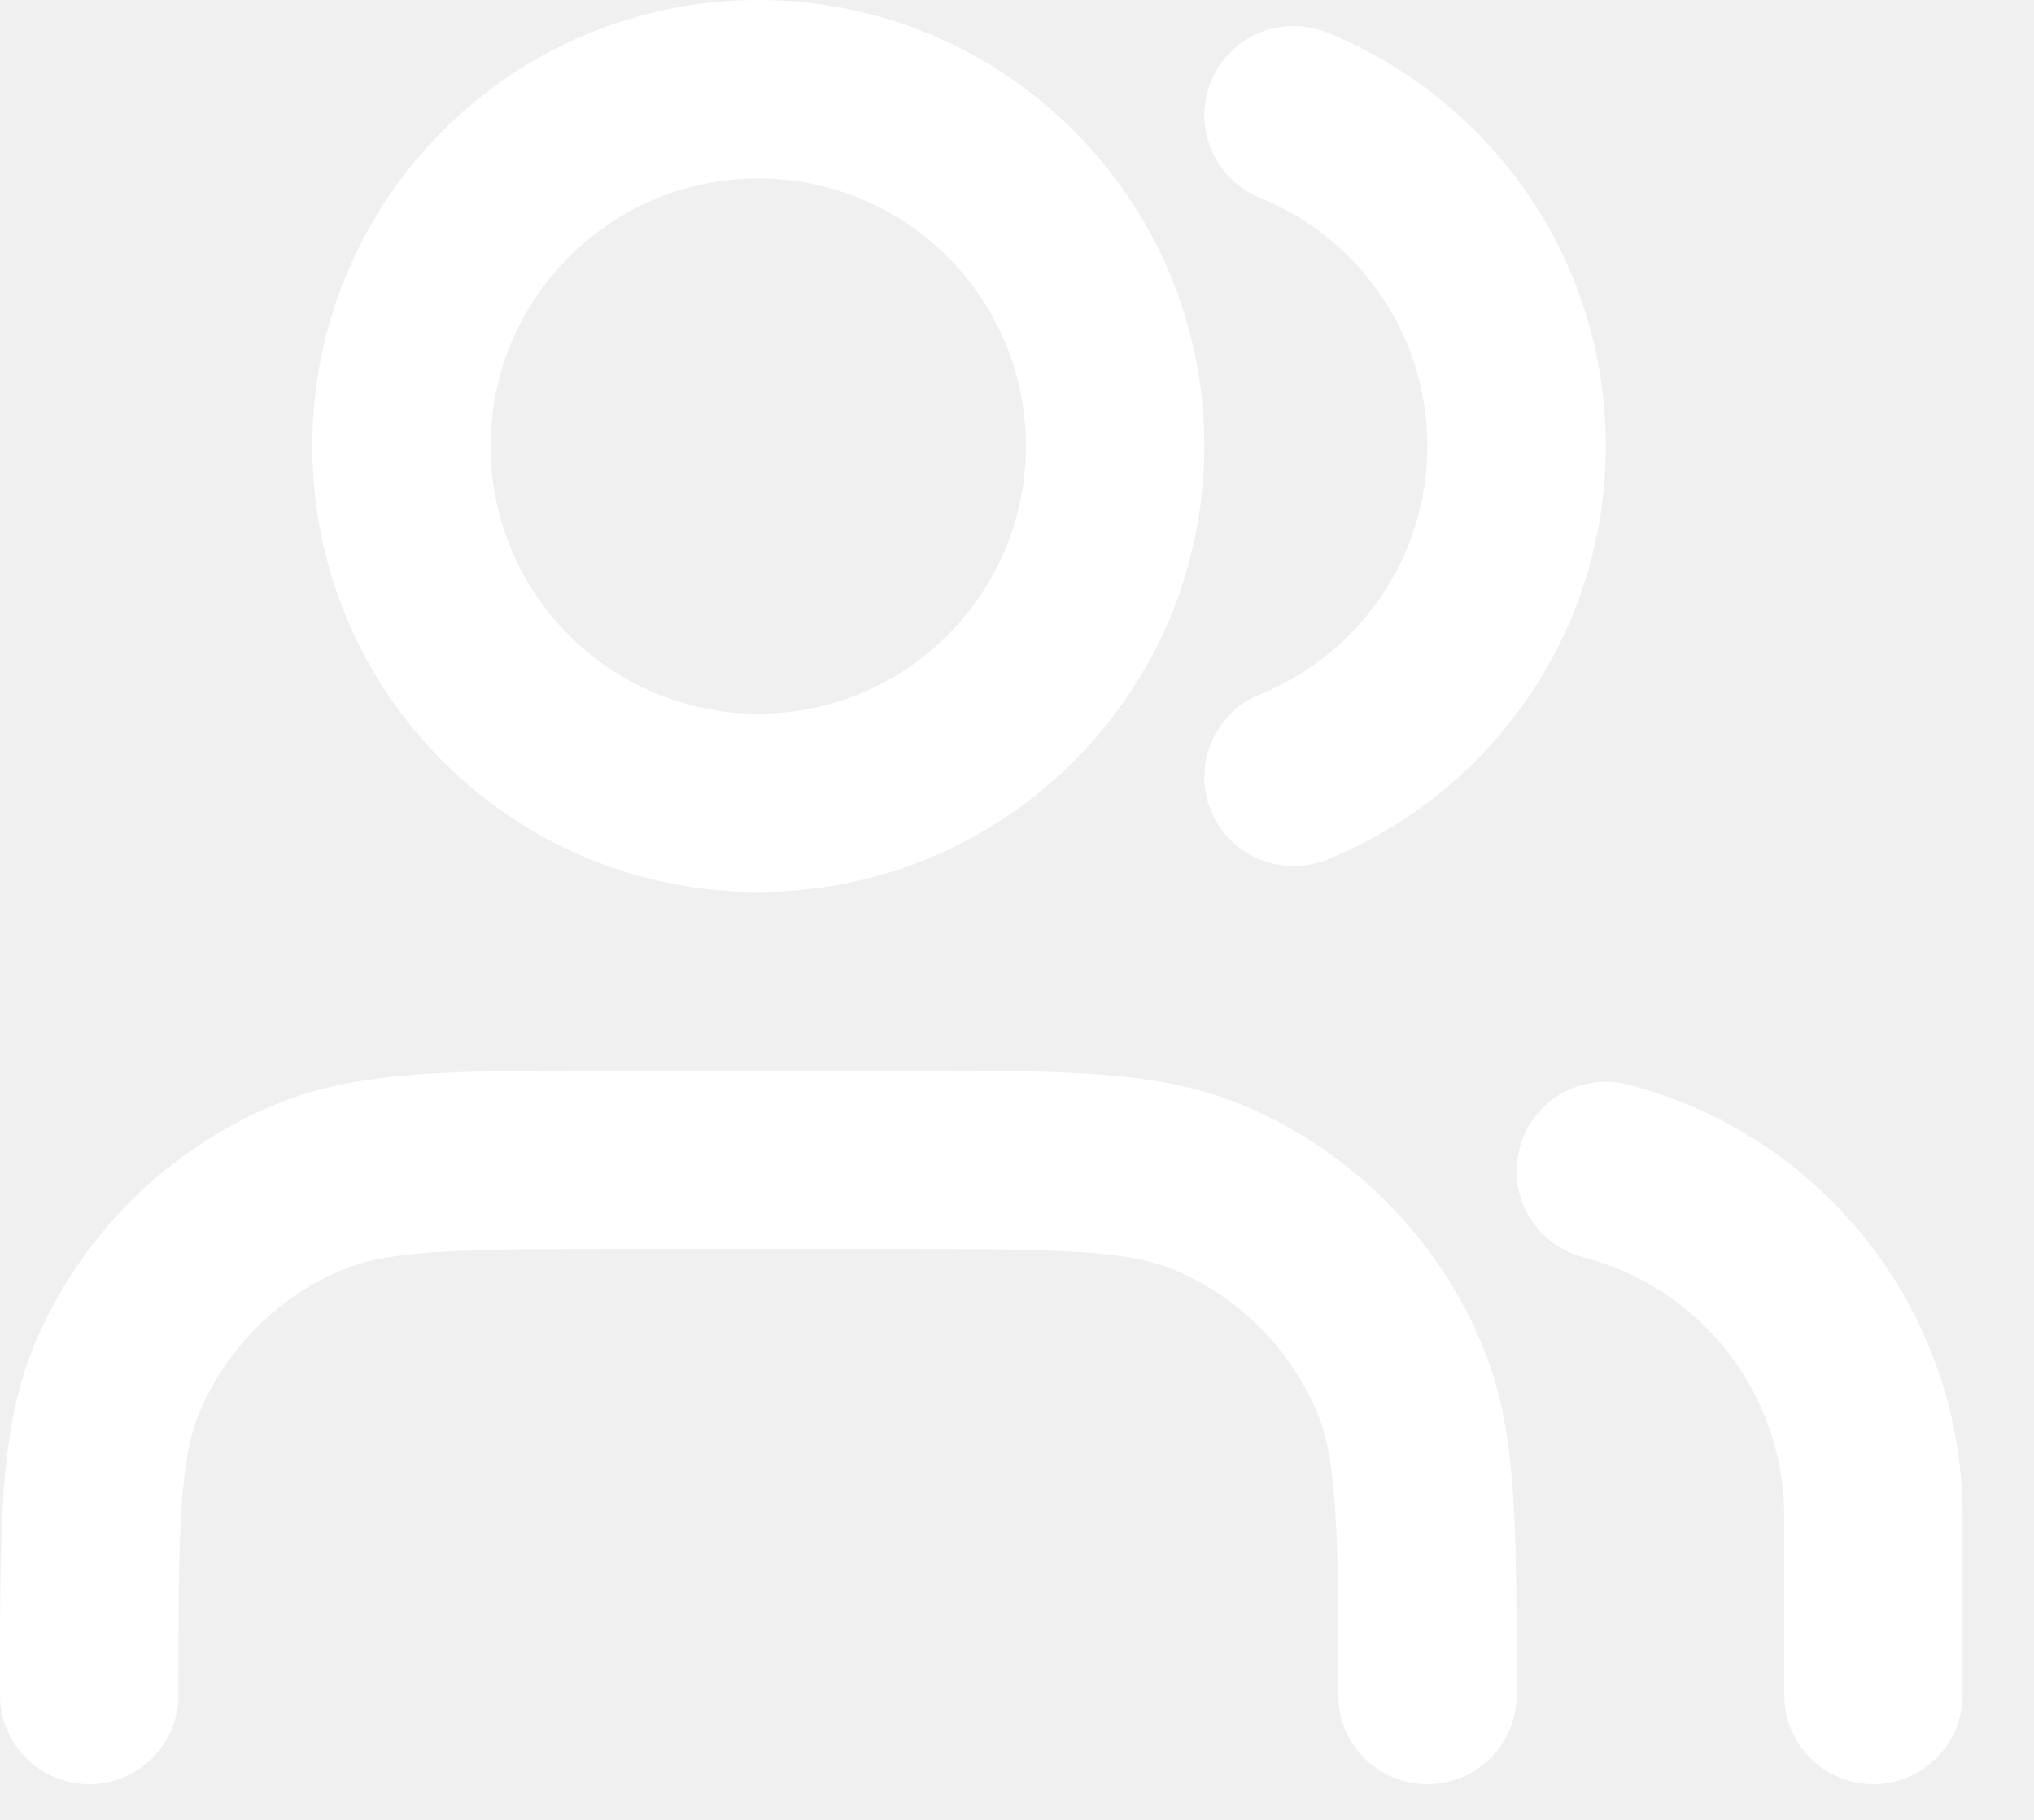
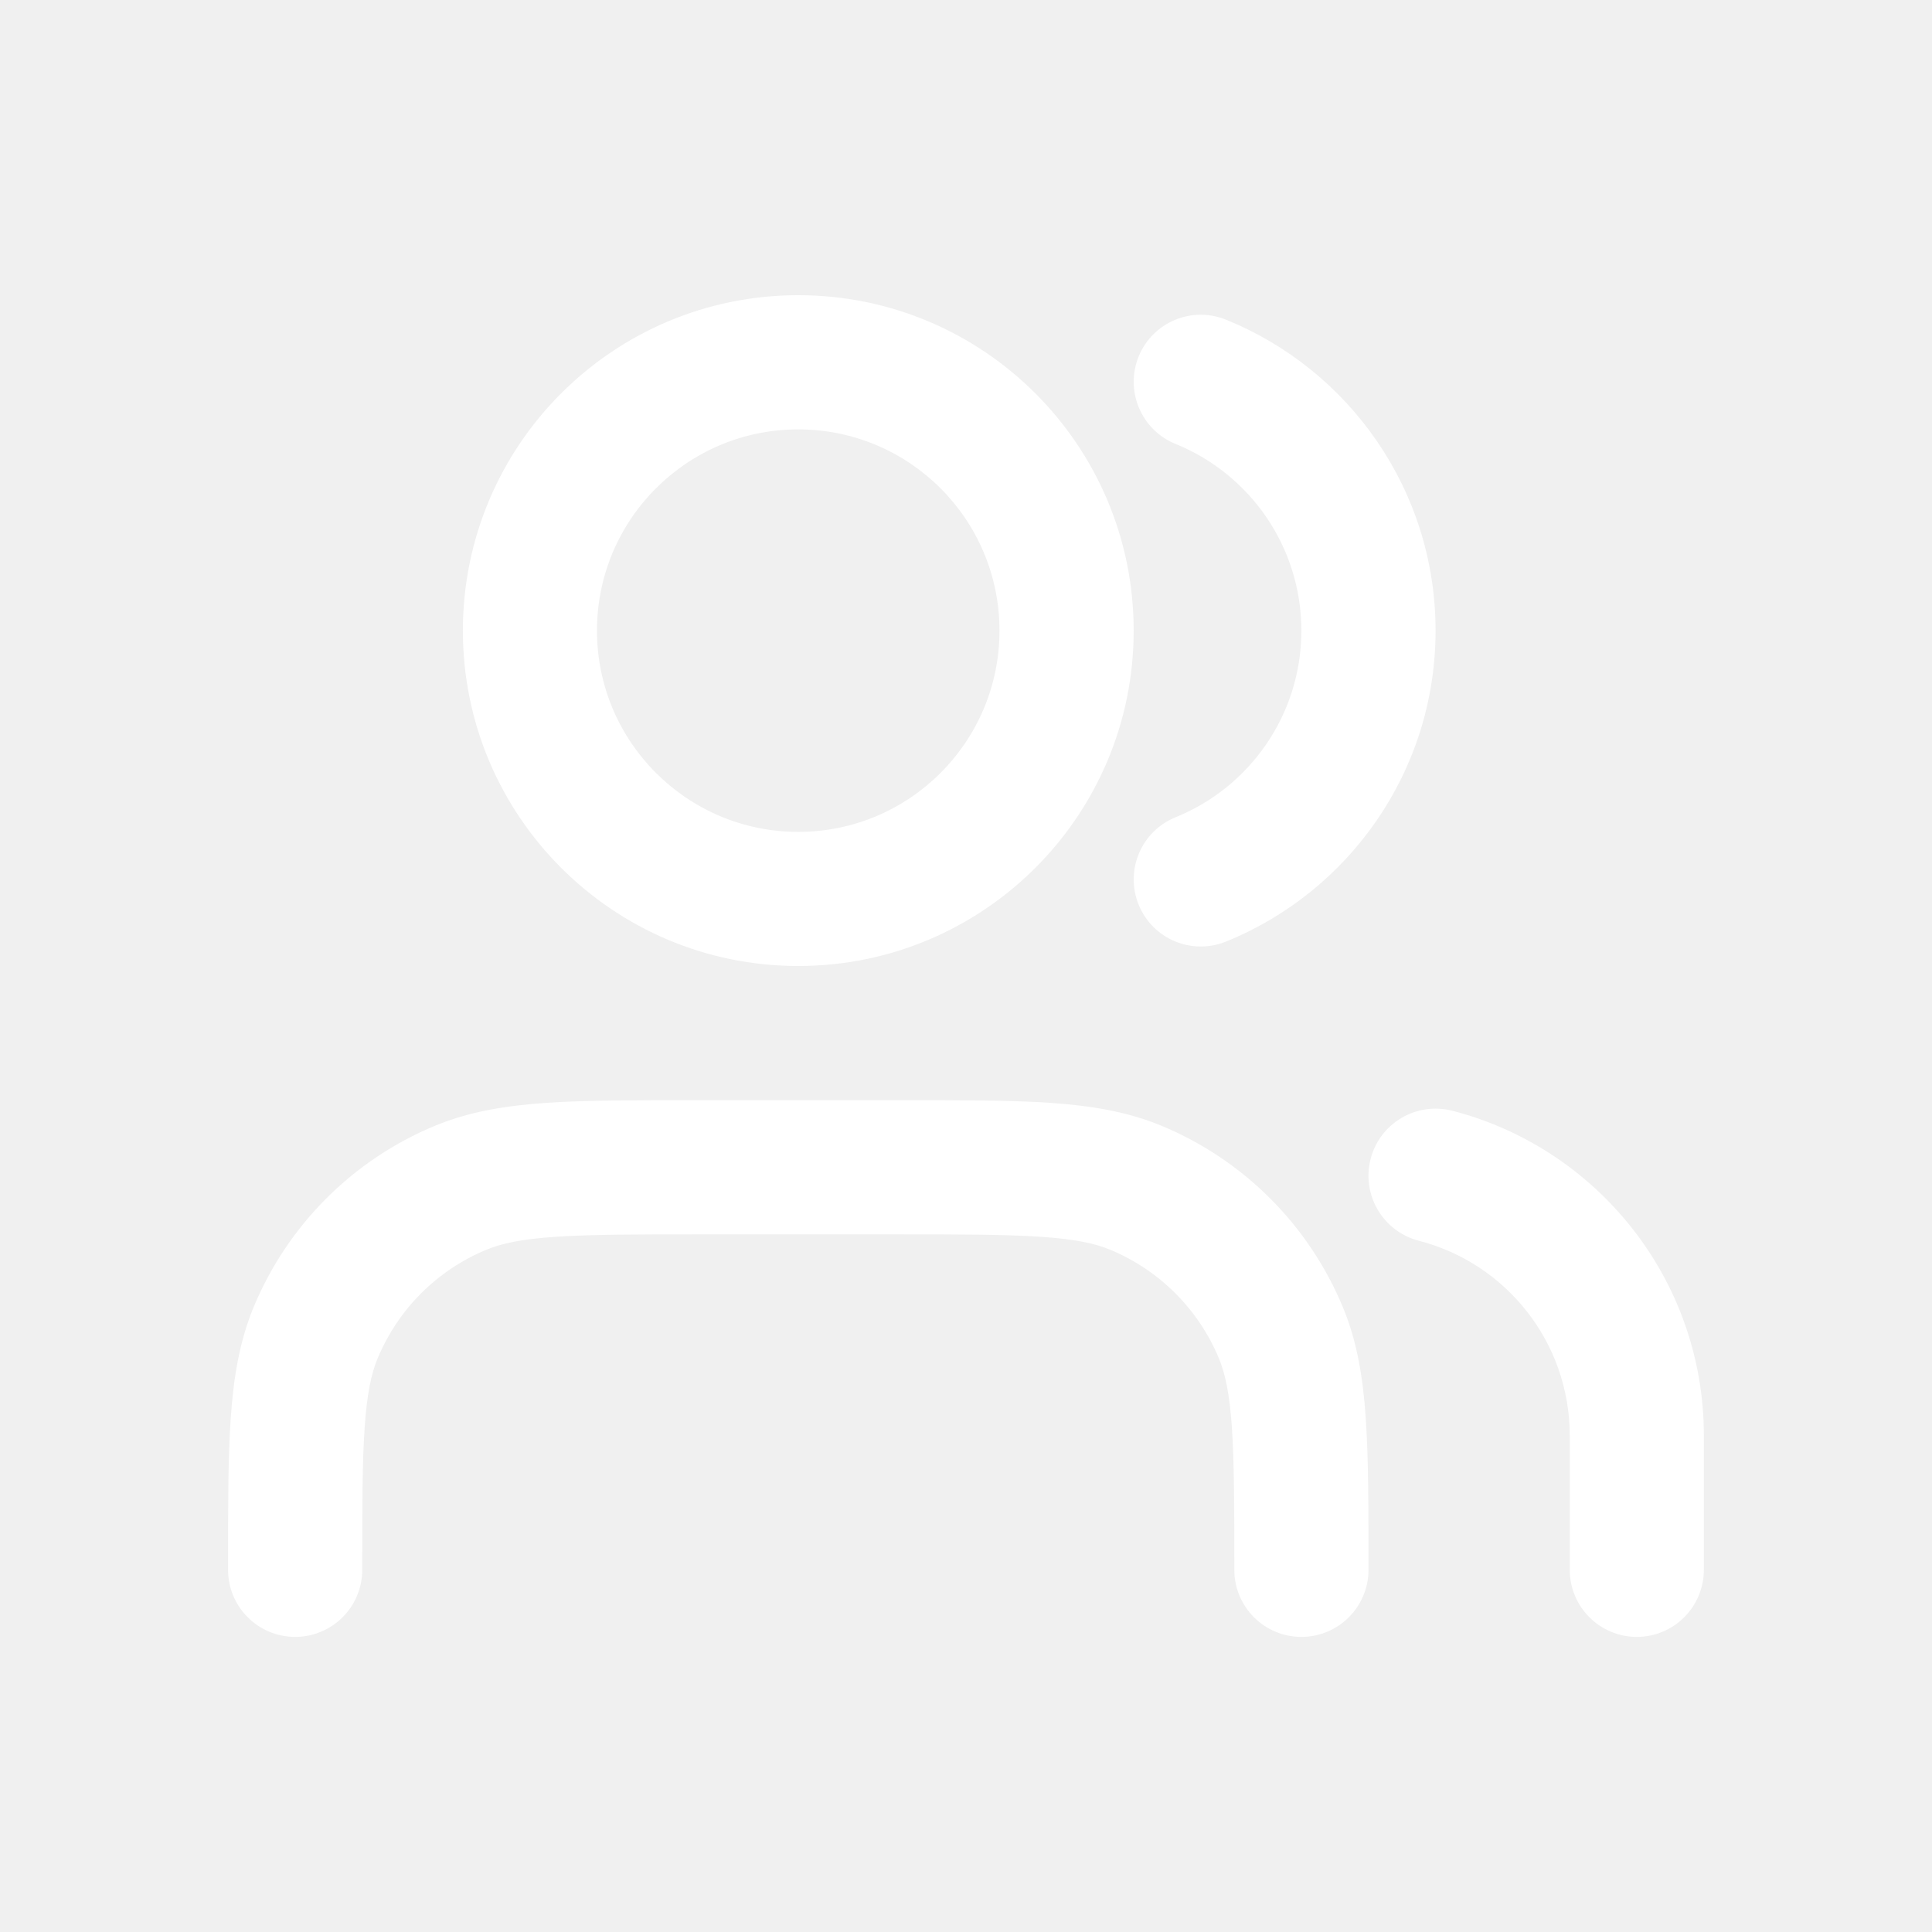
- <svg xmlns="http://www.w3.org/2000/svg" width="19" height="17" viewBox="0 0 19 17" fill="none">
-   <path d="M12.5 15.833C12.5 15.046 12.499 14.496 12.47 14.067C12.441 13.644 12.387 13.398 12.31 13.21C12.056 12.597 11.569 12.111 10.957 11.857C10.769 11.779 10.523 11.726 10.1 11.697C9.67 11.668 9.121 11.667 8.333 11.667H5.833C5.046 11.667 4.496 11.668 4.067 11.697C3.644 11.726 3.397 11.779 3.21 11.857C2.597 12.111 2.111 12.597 1.857 13.21C1.779 13.398 1.726 13.644 1.697 14.067C1.667 14.496 1.667 15.046 1.667 15.833C1.667 16.294 1.294 16.667 0.833 16.667C0.373 16.667 1.25634e-06 16.294 1.25634e-06 15.833C1.25634e-06 15.068 -0.001 14.452 0.033 13.953C0.068 13.445 0.142 12.997 0.317 12.572C0.74 11.552 1.551 10.74 2.572 10.317C2.997 10.142 3.445 10.068 3.953 10.033C4.452 9.999 5.068 10 5.833 10H8.333C9.098 10 9.714 9.999 10.214 10.033C10.721 10.068 11.17 10.142 11.594 10.317C12.615 10.74 13.426 11.552 13.849 12.572C14.025 12.997 14.099 13.445 14.133 13.953C14.167 14.452 14.167 15.068 14.167 15.833C14.167 16.294 13.794 16.667 13.333 16.667C12.873 16.667 12.5 16.294 12.5 15.833ZM16.667 15.833V14.167C16.667 13.003 15.871 12.023 14.793 11.746C14.347 11.631 14.078 11.176 14.193 10.731C14.307 10.285 14.762 10.017 15.207 10.131C17.005 10.594 18.333 12.224 18.333 14.167V15.833C18.333 16.294 17.96 16.667 17.5 16.667C17.04 16.667 16.667 16.294 16.667 15.833ZM9.583 4.167C9.583 2.786 8.464 1.667 7.083 1.667C5.703 1.667 4.583 2.786 4.583 4.167C4.583 5.547 5.703 6.667 7.083 6.667C8.464 6.667 9.583 5.547 9.583 4.167ZM13.333 4.167C13.333 3.119 12.688 2.22 11.771 1.848C11.344 1.675 11.139 1.19 11.311 0.763C11.484 0.337 11.969 0.131 12.396 0.304C13.921 0.921 15 2.417 15 4.167C15 5.917 13.921 7.412 12.396 8.03C11.969 8.202 11.484 7.997 11.311 7.57C11.139 7.143 11.344 6.658 11.771 6.485C12.688 6.114 13.333 5.214 13.333 4.167ZM11.25 4.167C11.25 6.468 9.385 8.333 7.083 8.333C4.782 8.333 2.917 6.468 2.917 4.167C2.917 1.865 4.782 0 7.083 0C9.385 0 11.25 1.865 11.25 4.167Z" fill="white" />
+ <svg xmlns="http://www.w3.org/2000/svg" width="24" height="24" viewBox="0 0 24 24" fill="none">
+   <path d="M15.333 19.5C15.333 18.713 15.332 18.163 15.303 17.734C15.274 17.311 15.22 17.064 15.143 16.877C14.889 16.264 14.402 15.778 13.79 15.524C13.602 15.446 13.355 15.393 12.933 15.364C12.503 15.335 11.954 15.334 11.166 15.334H8.666C7.879 15.334 7.329 15.335 6.9 15.364C6.477 15.393 6.23 15.446 6.043 15.524C5.43 15.778 4.944 16.264 4.69 16.877C4.612 17.064 4.559 17.311 4.53 17.734C4.5 18.163 4.5 18.713 4.5 19.5C4.5 19.961 4.127 20.334 3.666 20.334C3.206 20.334 2.833 19.961 2.833 19.5C2.833 18.735 2.832 18.119 2.866 17.62C2.901 17.112 2.975 16.664 3.15 16.239C3.573 15.219 4.384 14.407 5.405 13.984C5.83 13.809 6.278 13.735 6.786 13.7C7.285 13.666 7.901 13.667 8.666 13.667H11.166C11.931 13.667 12.547 13.666 13.047 13.7C13.554 13.735 14.003 13.809 14.427 13.984C15.448 14.407 16.259 15.219 16.682 16.239C16.858 16.664 16.932 17.112 16.966 17.62C17 18.119 17 18.735 17 19.5C17 19.961 16.627 20.334 16.166 20.334C15.706 20.334 15.333 19.961 15.333 19.5ZM19.5 19.5V17.834C19.5 16.67 18.704 15.69 17.625 15.413C17.18 15.298 16.911 14.843 17.026 14.398C17.14 13.952 17.595 13.684 18.041 13.798C19.837 14.261 21.166 15.891 21.166 17.834V19.5C21.166 19.961 20.793 20.334 20.333 20.334C19.873 20.334 19.5 19.961 19.5 19.5ZM12.416 7.834C12.416 6.453 11.297 5.334 9.916 5.334C8.536 5.334 7.416 6.453 7.416 7.834C7.416 9.214 8.536 10.334 9.916 10.334C11.297 10.334 12.416 9.214 12.416 7.834ZM16.166 7.834C16.166 6.786 15.521 5.887 14.604 5.515C14.177 5.342 13.972 4.857 14.144 4.43C14.317 4.004 14.802 3.798 15.229 3.971C16.754 4.588 17.833 6.084 17.833 7.834C17.833 9.584 16.754 11.079 15.229 11.697C14.802 11.869 14.317 11.664 14.144 11.237C13.972 10.81 14.177 10.325 14.604 10.152C15.521 9.781 16.166 8.881 16.166 7.834ZM14.083 7.834C14.083 10.135 12.217 12 9.916 12C7.615 12 5.75 10.135 5.75 7.834C5.75 5.532 7.615 3.667 9.916 3.667C12.217 3.667 14.083 5.532 14.083 7.834Z" fill="white" />
</svg>
